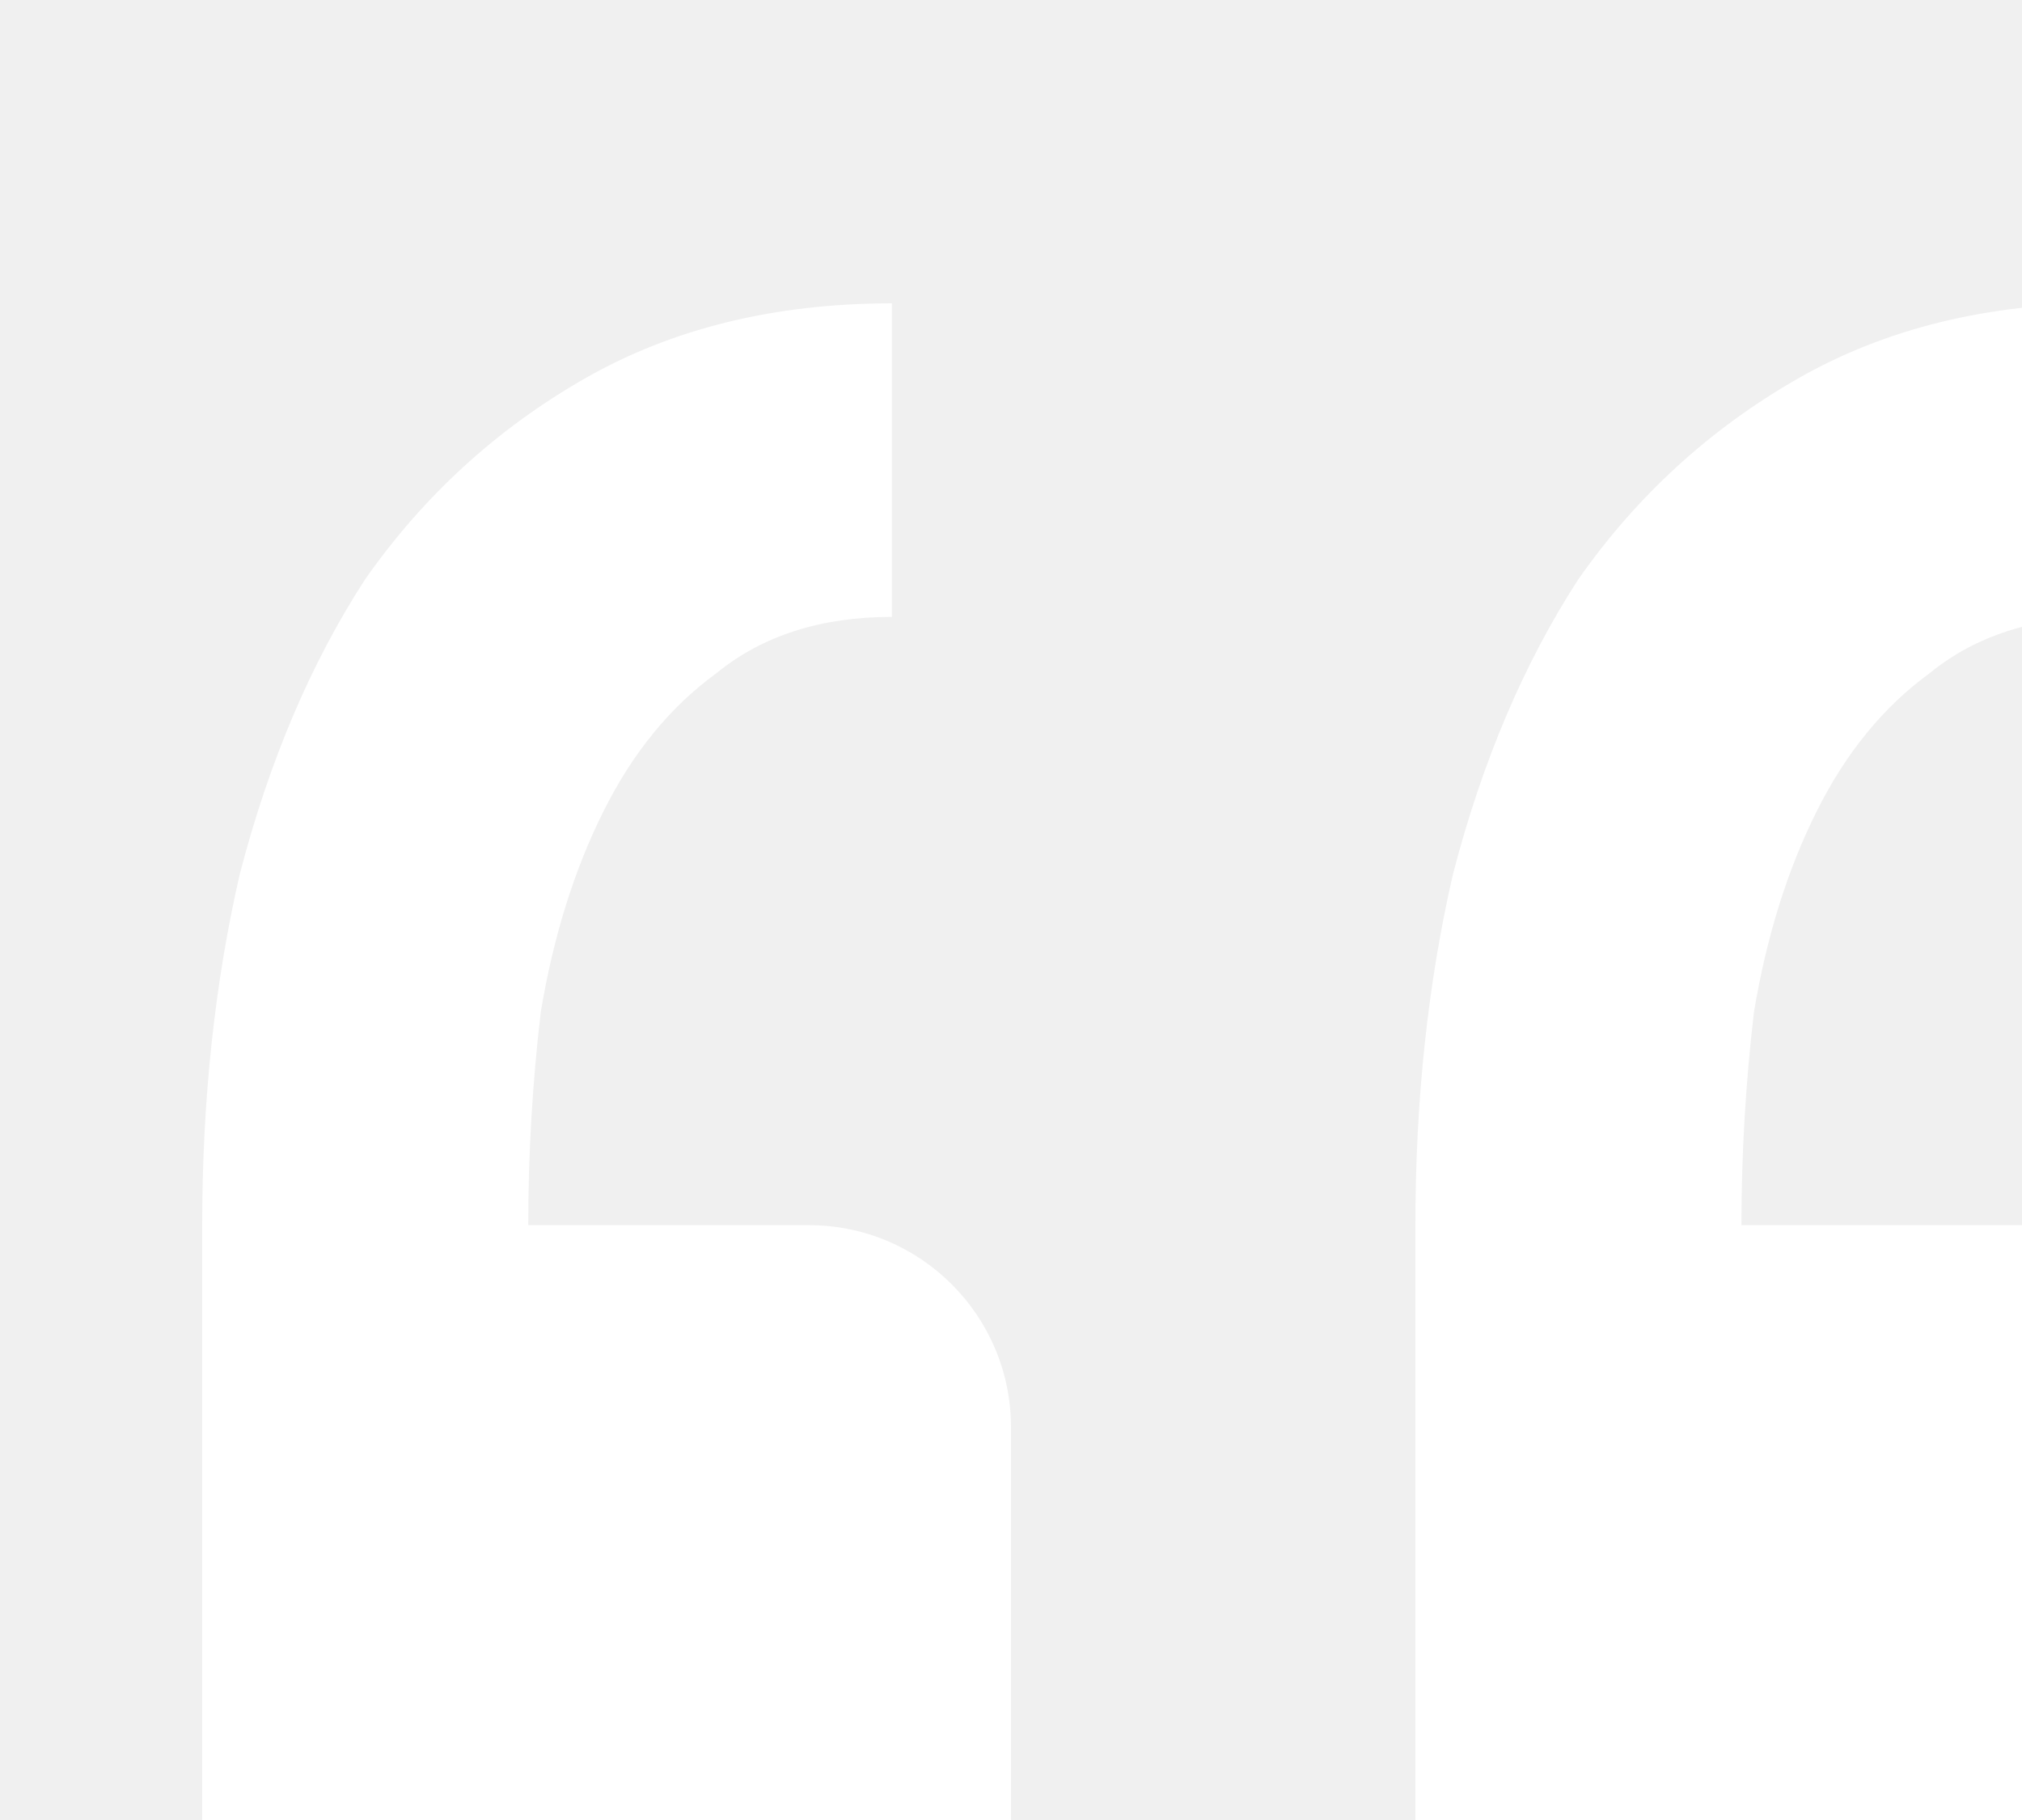
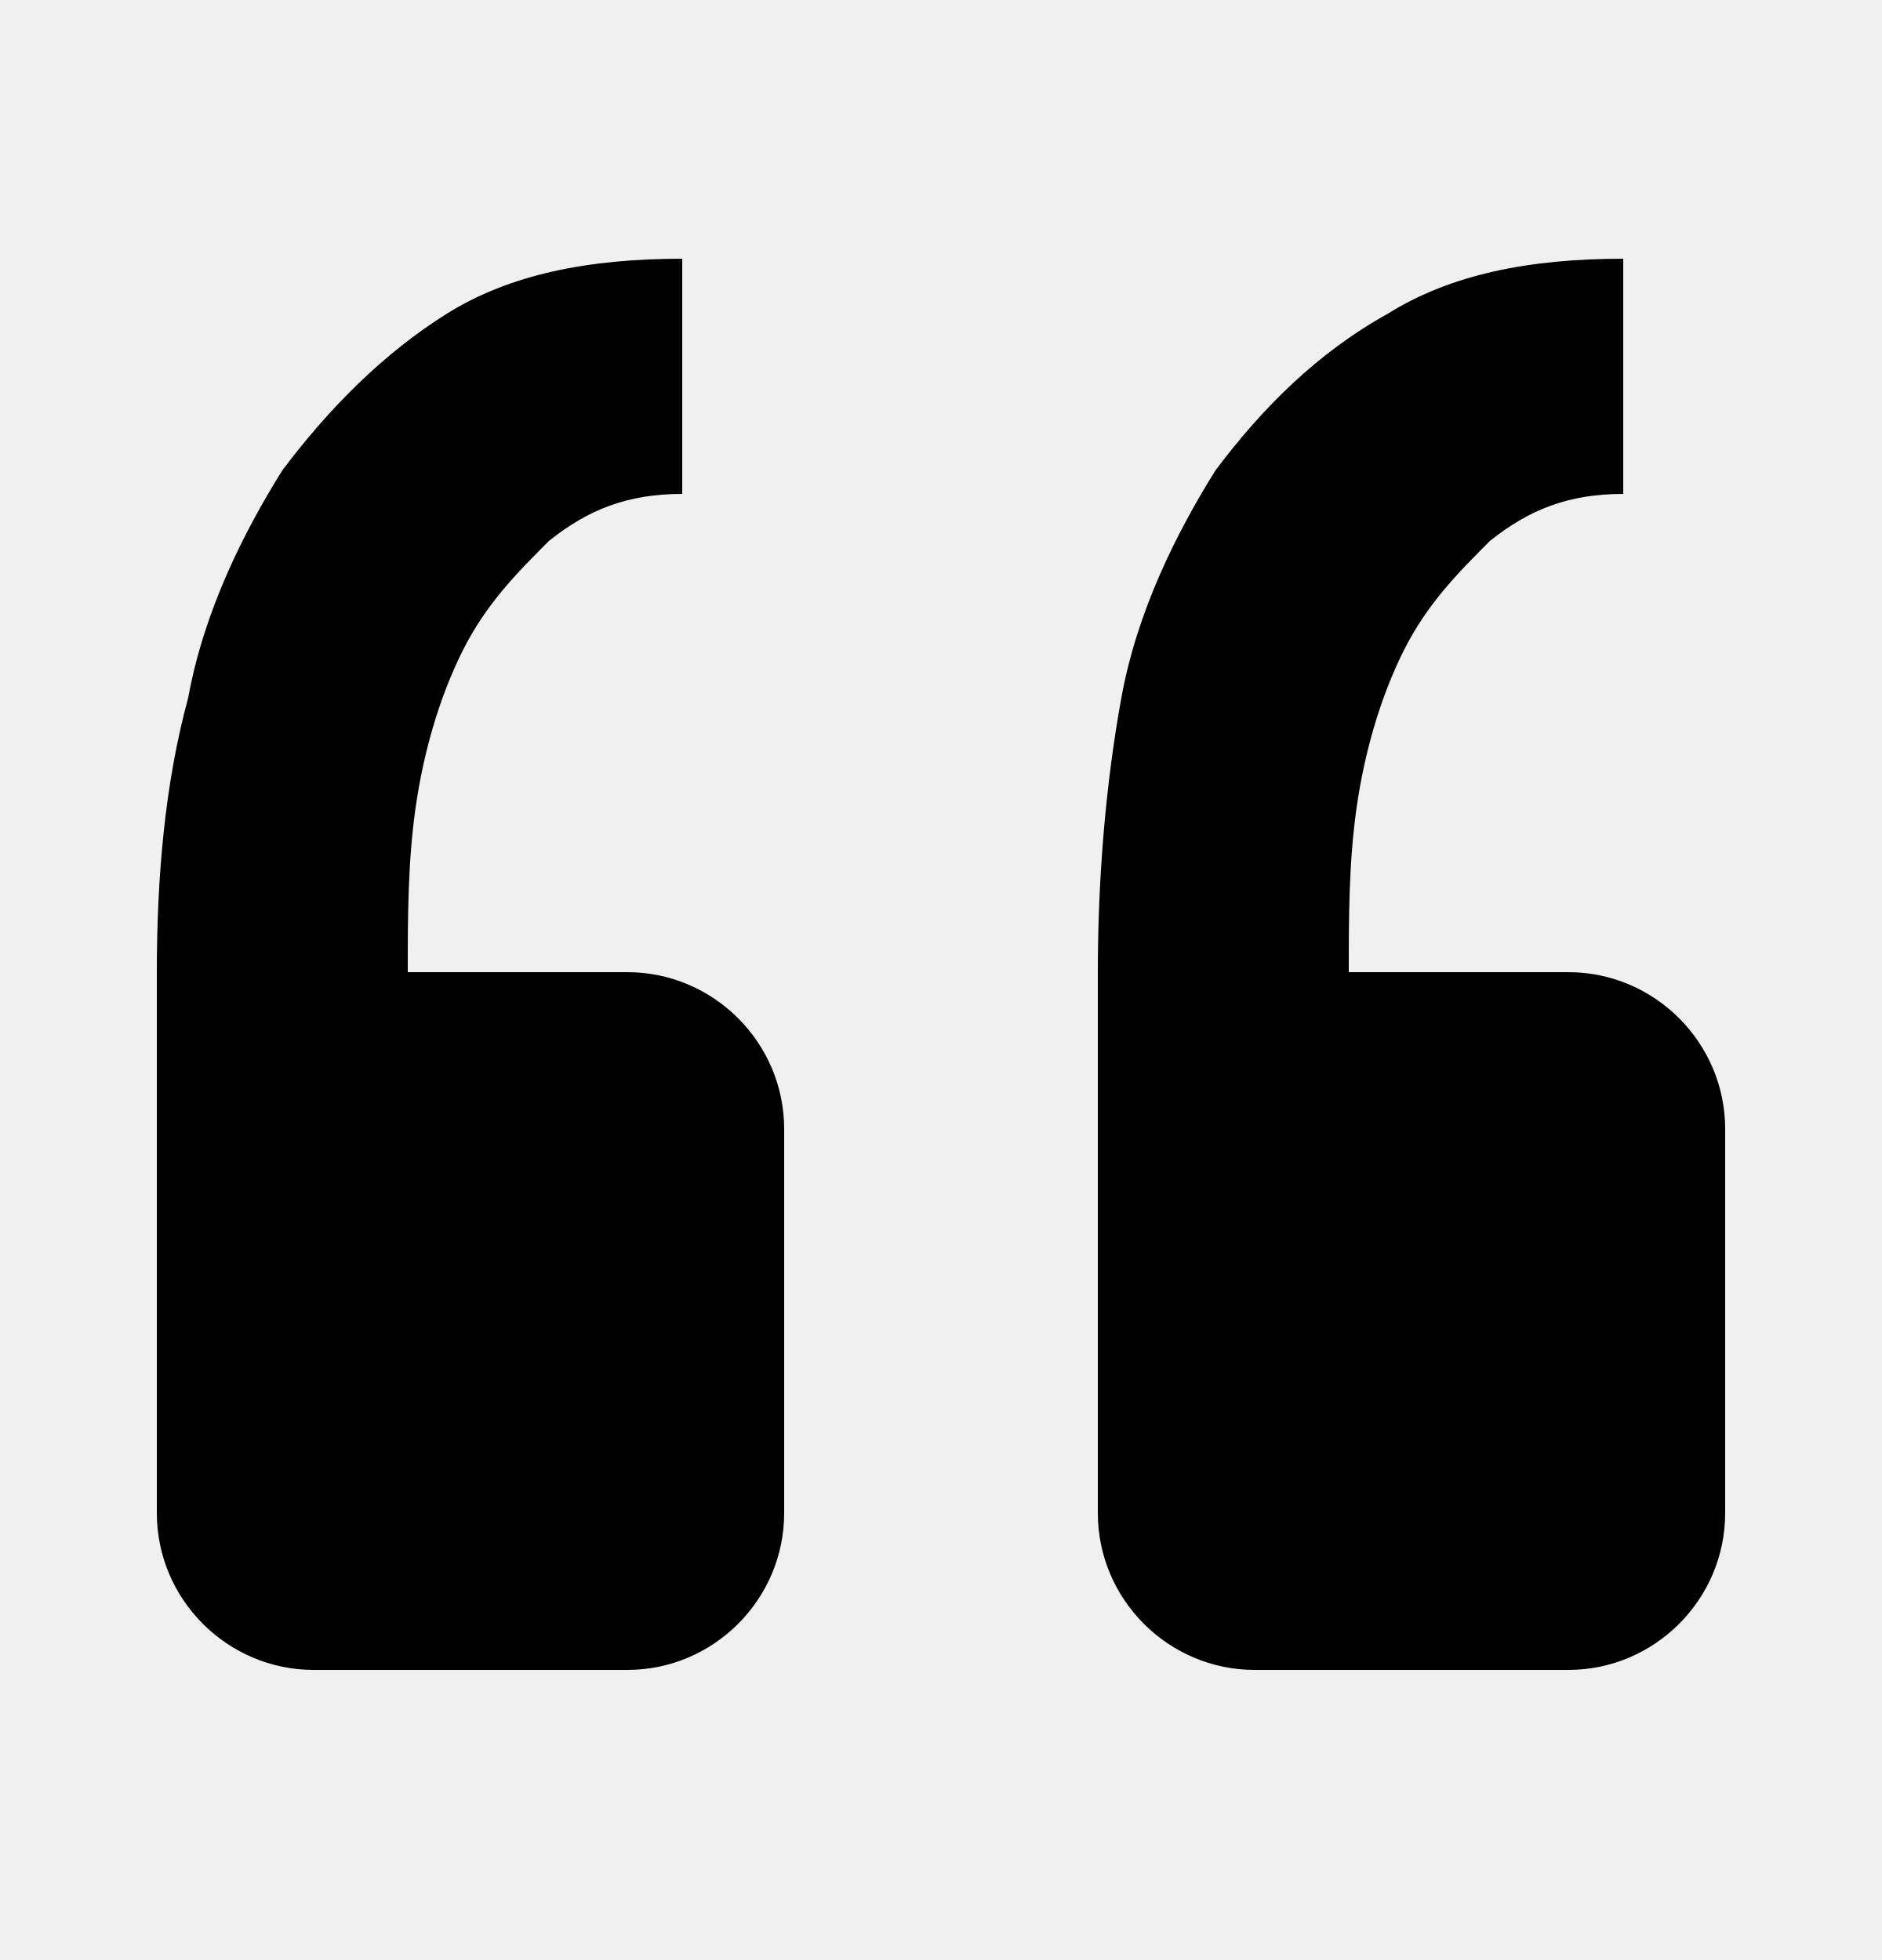
- <svg xmlns="http://www.w3.org/2000/svg">
-   <path d="M20 21C21.105 21 22 20.105 22 19V14.117C22 13.012 21.105 12.117 20 12.117H17.225C17.225 11.414 17.266 10.711 17.349 10.008C17.473 9.264 17.68 8.602 17.969 8.024C18.258 7.445 18.631 6.99 19.085 6.659C19.54 6.287 20.119 6.101 20.822 6.101V3C19.664 3 18.651 3.248 17.783 3.744C16.915 4.241 16.191 4.902 15.612 5.729C15.075 6.556 14.662 7.527 14.372 8.644C14.124 9.719 14 10.876 14 12.117V19C14 20.105 14.895 21 16 21H20Z" fill="white" />
-   <path d="M8 21C9.105 21 10 20.105 10 19V14.117C10 13.012 9.105 12.117 8 12.117H5.225C5.225 11.414 5.266 10.711 5.349 10.008C5.473 9.264 5.68 8.602 5.969 8.024C6.258 7.445 6.63 6.99 7.085 6.659C7.54 6.287 8.119 6.101 8.822 6.101V3C7.664 3 6.651 3.248 5.783 3.744C4.915 4.241 4.191 4.902 3.612 5.729C3.075 6.556 2.662 7.527 2.372 8.644C2.124 9.719 2 10.876 2 12.117V19C2 20.105 2.895 21 4 21H8Z" fill="#FFFFFF" />
+ <svg xmlns="http://www.w3.org/2000/svg" viewBox="0 0 24 25" style="enable-background:new 0 0 24 25;" xml:space="preserve">
+   <path fill="%23000000" d="M20,21.3c1.1,0,2-0.9,2-2v-4.9c0-1.1-0.9-2-2-2h-2.8c0-0.7,0-1.4,0.1-2.1c0.1-0.7,0.3-1.4,0.6-2c0.3-0.6,0.7-1,1.1-1.4c0.5-0.4,1-0.6,1.7-0.6V3.3c-1.2,0-2.2,0.2-3,0.7c-0.9,0.5-1.6,1.2-2.2,2c-0.5,0.8-1,1.8-1.2,2.9C14.1,10,14,11.2,14,12.4v6.9c0,1.1,0.9,2,2,2H20z M8,21.3c1.1,0,2-0.9,2-2v-4.9c0-1.1-0.9-2-2-2H5.2c0-0.7,0-1.4,0.1-2.1c0.1-0.7,0.3-1.4,0.6-2c0.3-0.6,0.7-1,1.1-1.4c0.5-0.4,1-0.6,1.7-0.6V3.3c-1.2,0-2.2,0.2-3,0.7C4.9,4.5,4.2,5.2,3.6,6c-0.5,0.8-1,1.8-1.2,2.9C2.1,10,2,11.2,2,12.4v6.9c0,1.1,0.9,2,2,2H8z" />
</svg>
